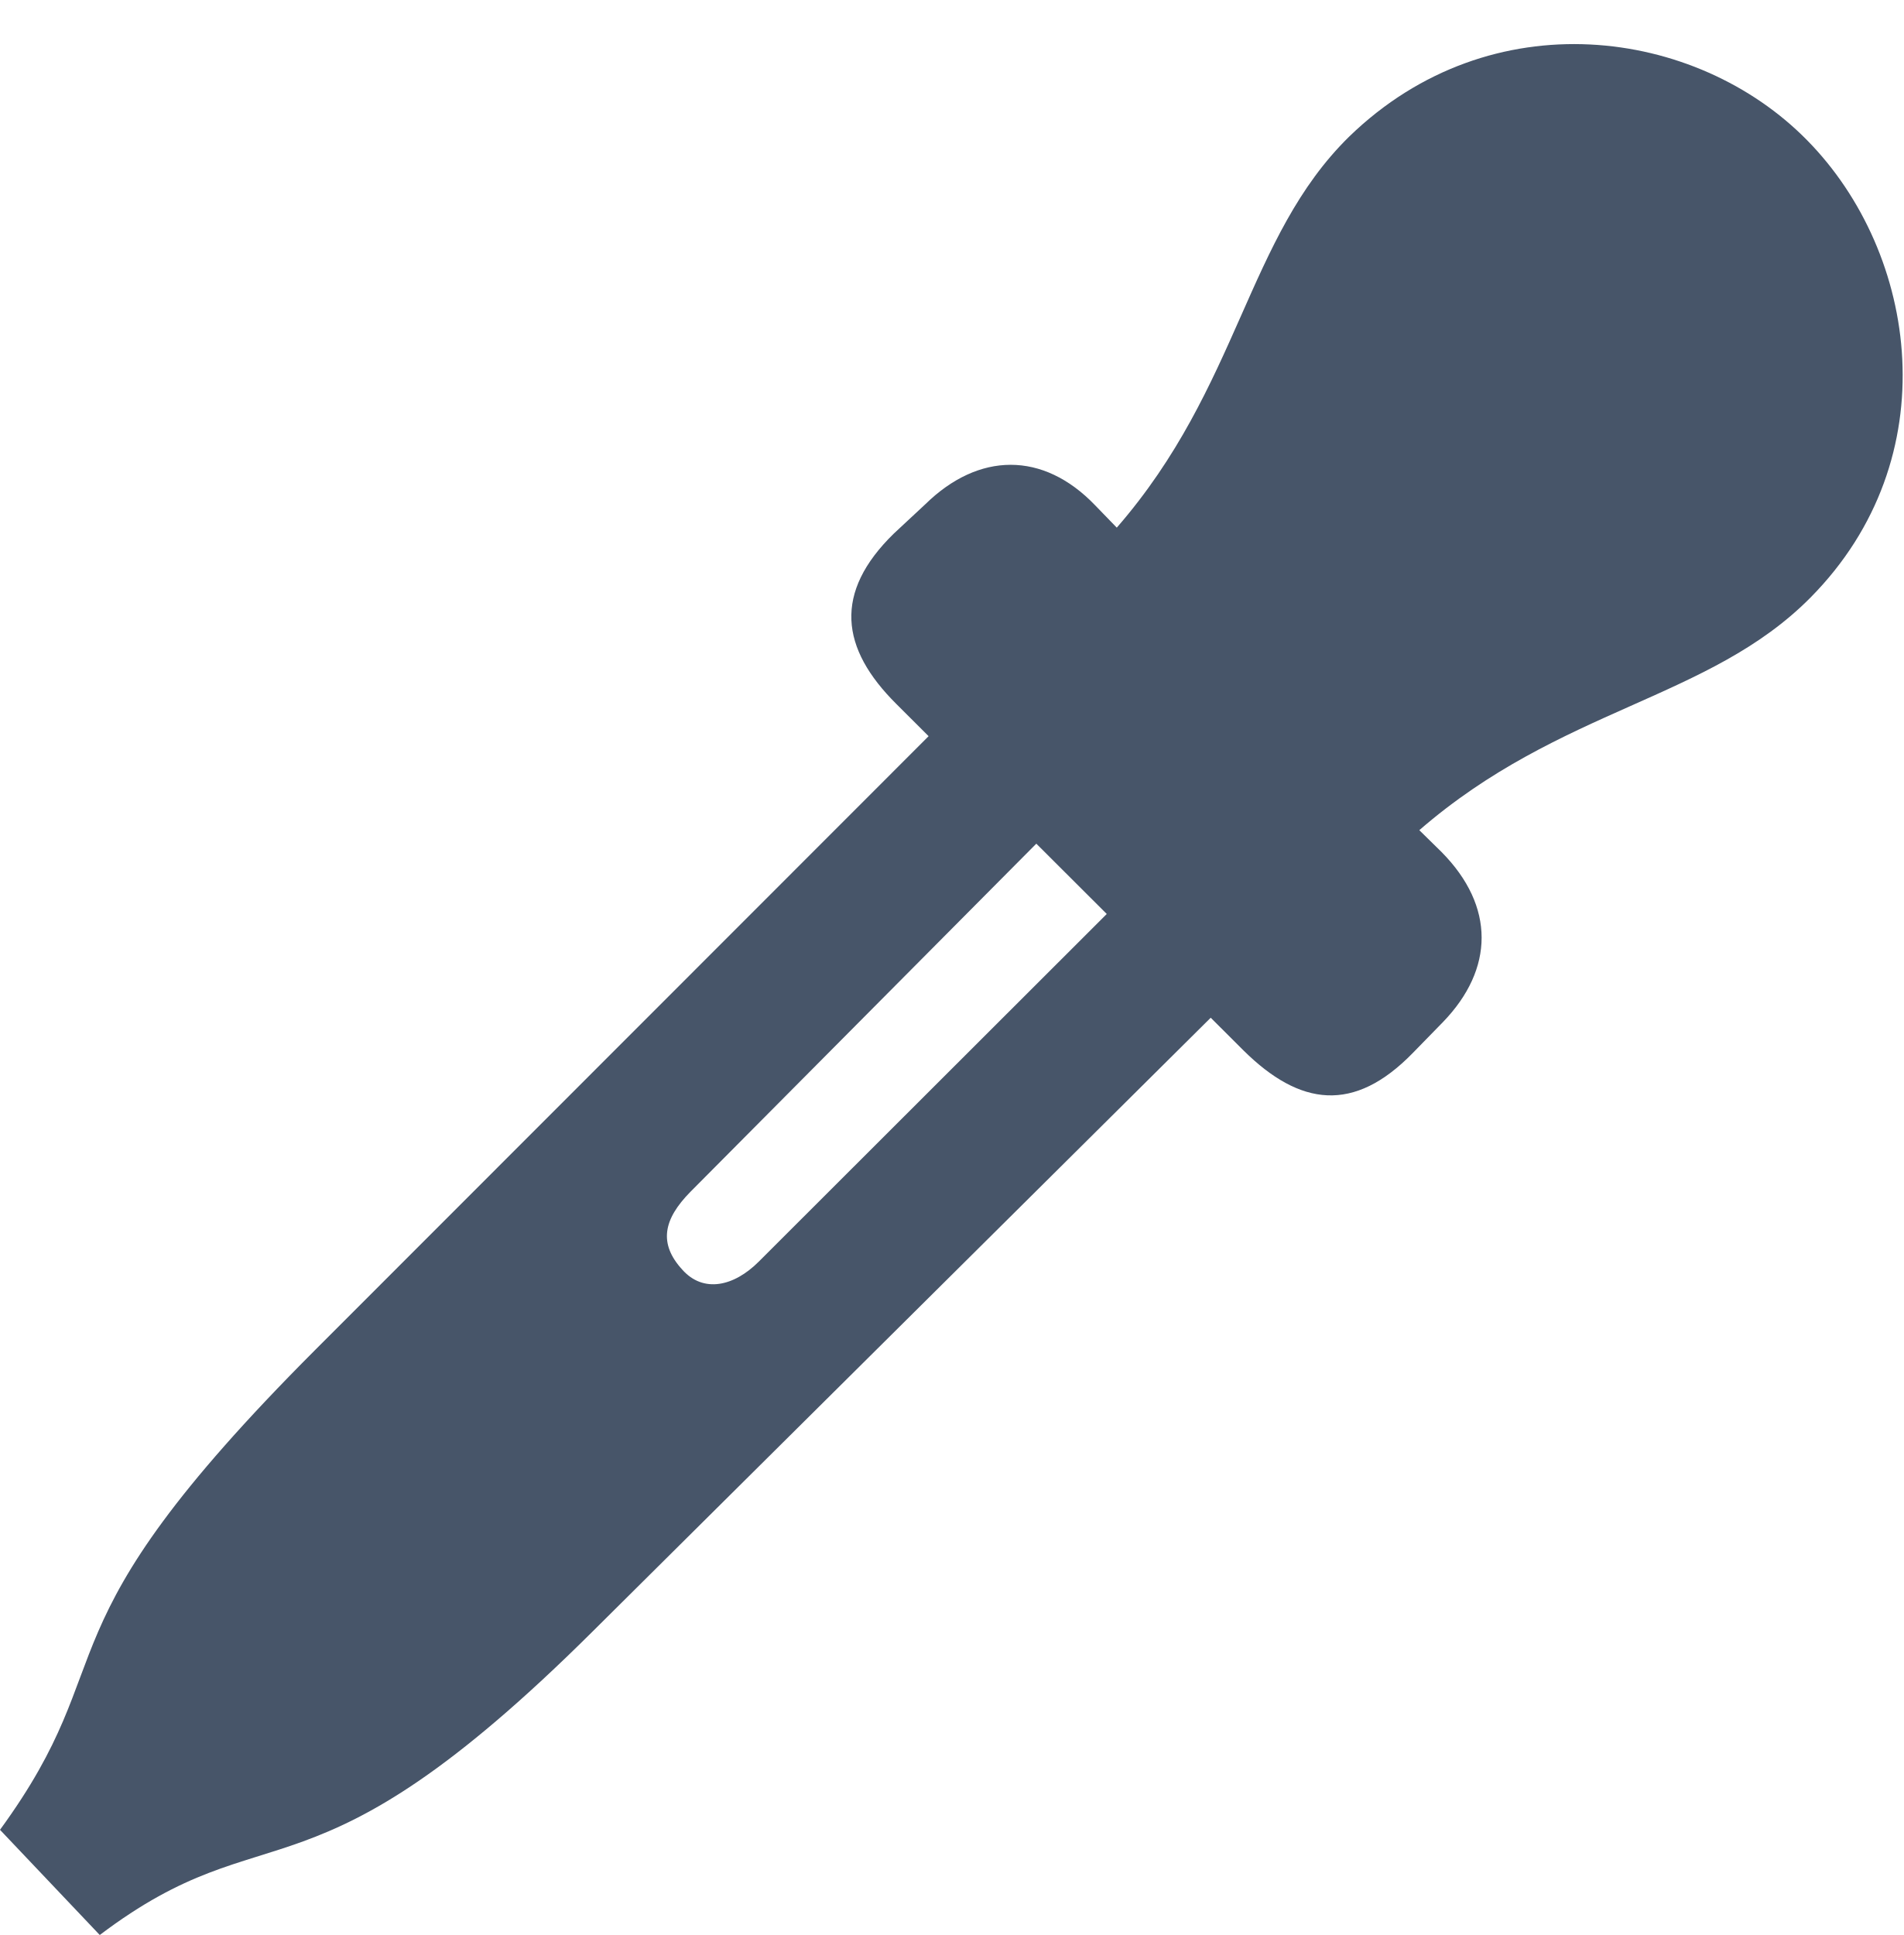
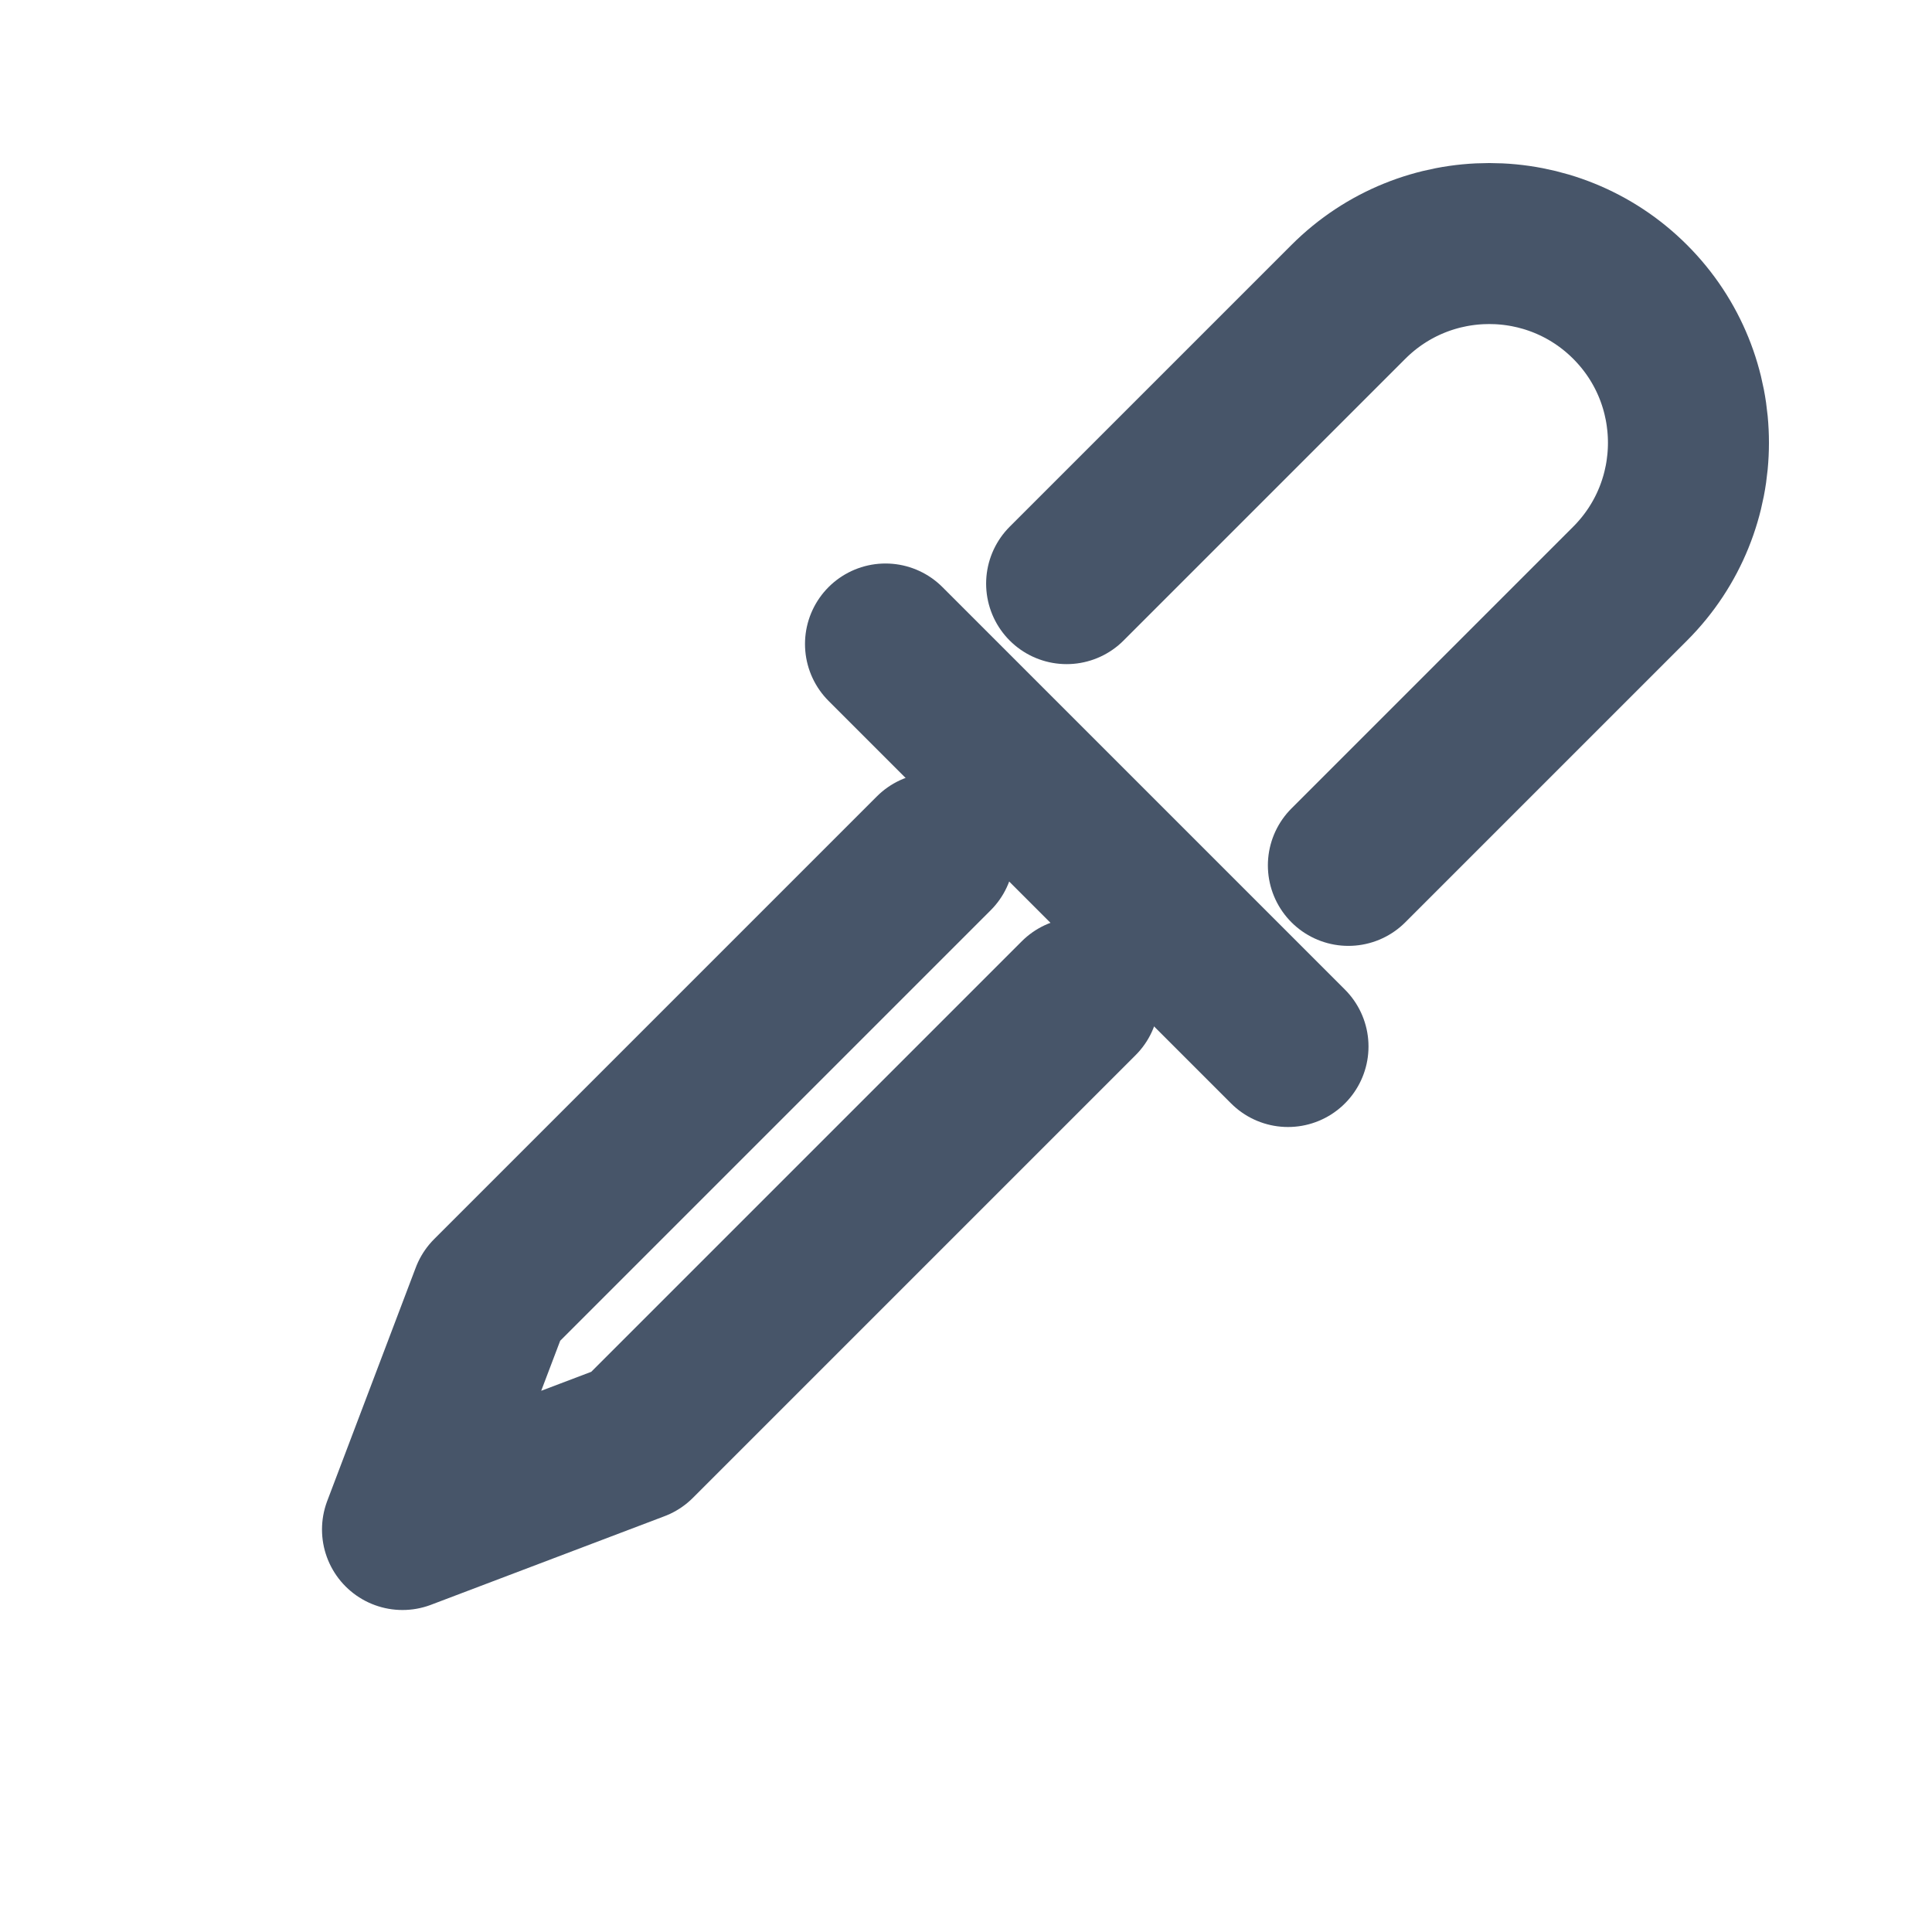
- <svg xmlns="http://www.w3.org/2000/svg" version="1.1" viewBox="0 0 169.952 172.775">
-   <g>
-     <rect height="172.775" opacity="0" width="169.952" x="0" y="0" />
-     <path d="M103.532 76.905L67.747 112.654C65.523 114.879 62.797 115.473 60.924 113.369C58.793 111.043 59.224 108.877 61.643 106.422L97.264 70.57L87.544 61.103L28.141 120.537C2.538 146.171 11.467 147.664 0 163.383L8.908 172.775C24.228 161.184 27.332 171.129 52.984 145.606L112.742 86.27ZM126.138 94.033L128.858 91.246C133.412 86.523 133.515 80.935 128.73 76.088L126.732 74.126C139.356 63.175 152.624 62.492 161.665 53.352C173.965 40.924 171.305 22.632 161.372 12.535C151.466 2.437 133.148-0.085 120.488 12.18C111.287 21.186 110.701 34.489 99.719 47.113L97.783 45.115C93.127 40.264 87.379 40.366 82.63 45.017L79.812 47.641C74.406 52.918 75.036 57.889 80.038 62.86L111.047 93.807C116.08 98.778 120.896 99.408 126.138 94.033Z" fill="#475569" fill-opacity="1" />
-   </g>
+ <svg xmlns="http://www.w3.org/2000/svg" width="21" height="21" viewBox="0 0 24 24" fill="none">
+   <path d="M13.25 7.25L16.75 3.75C17.716 2.784 19.284 2.784 20.25 3.75C21.216 4.716 21.216 6.284 20.25 7.25L16.75 10.75" stroke="#475569" stroke-width="2" stroke-linecap="round" stroke-linejoin="round" />
+   <path d="M11 8L16 13" stroke="#475569" stroke-width="2" stroke-linecap="round" />
+   <path d="M11.6 10.6L6.1 16.1L5 19L7.9 17.9L13.4 12.4" stroke="#475569" stroke-width="2" stroke-linecap="round" stroke-linejoin="round" />
</svg>
